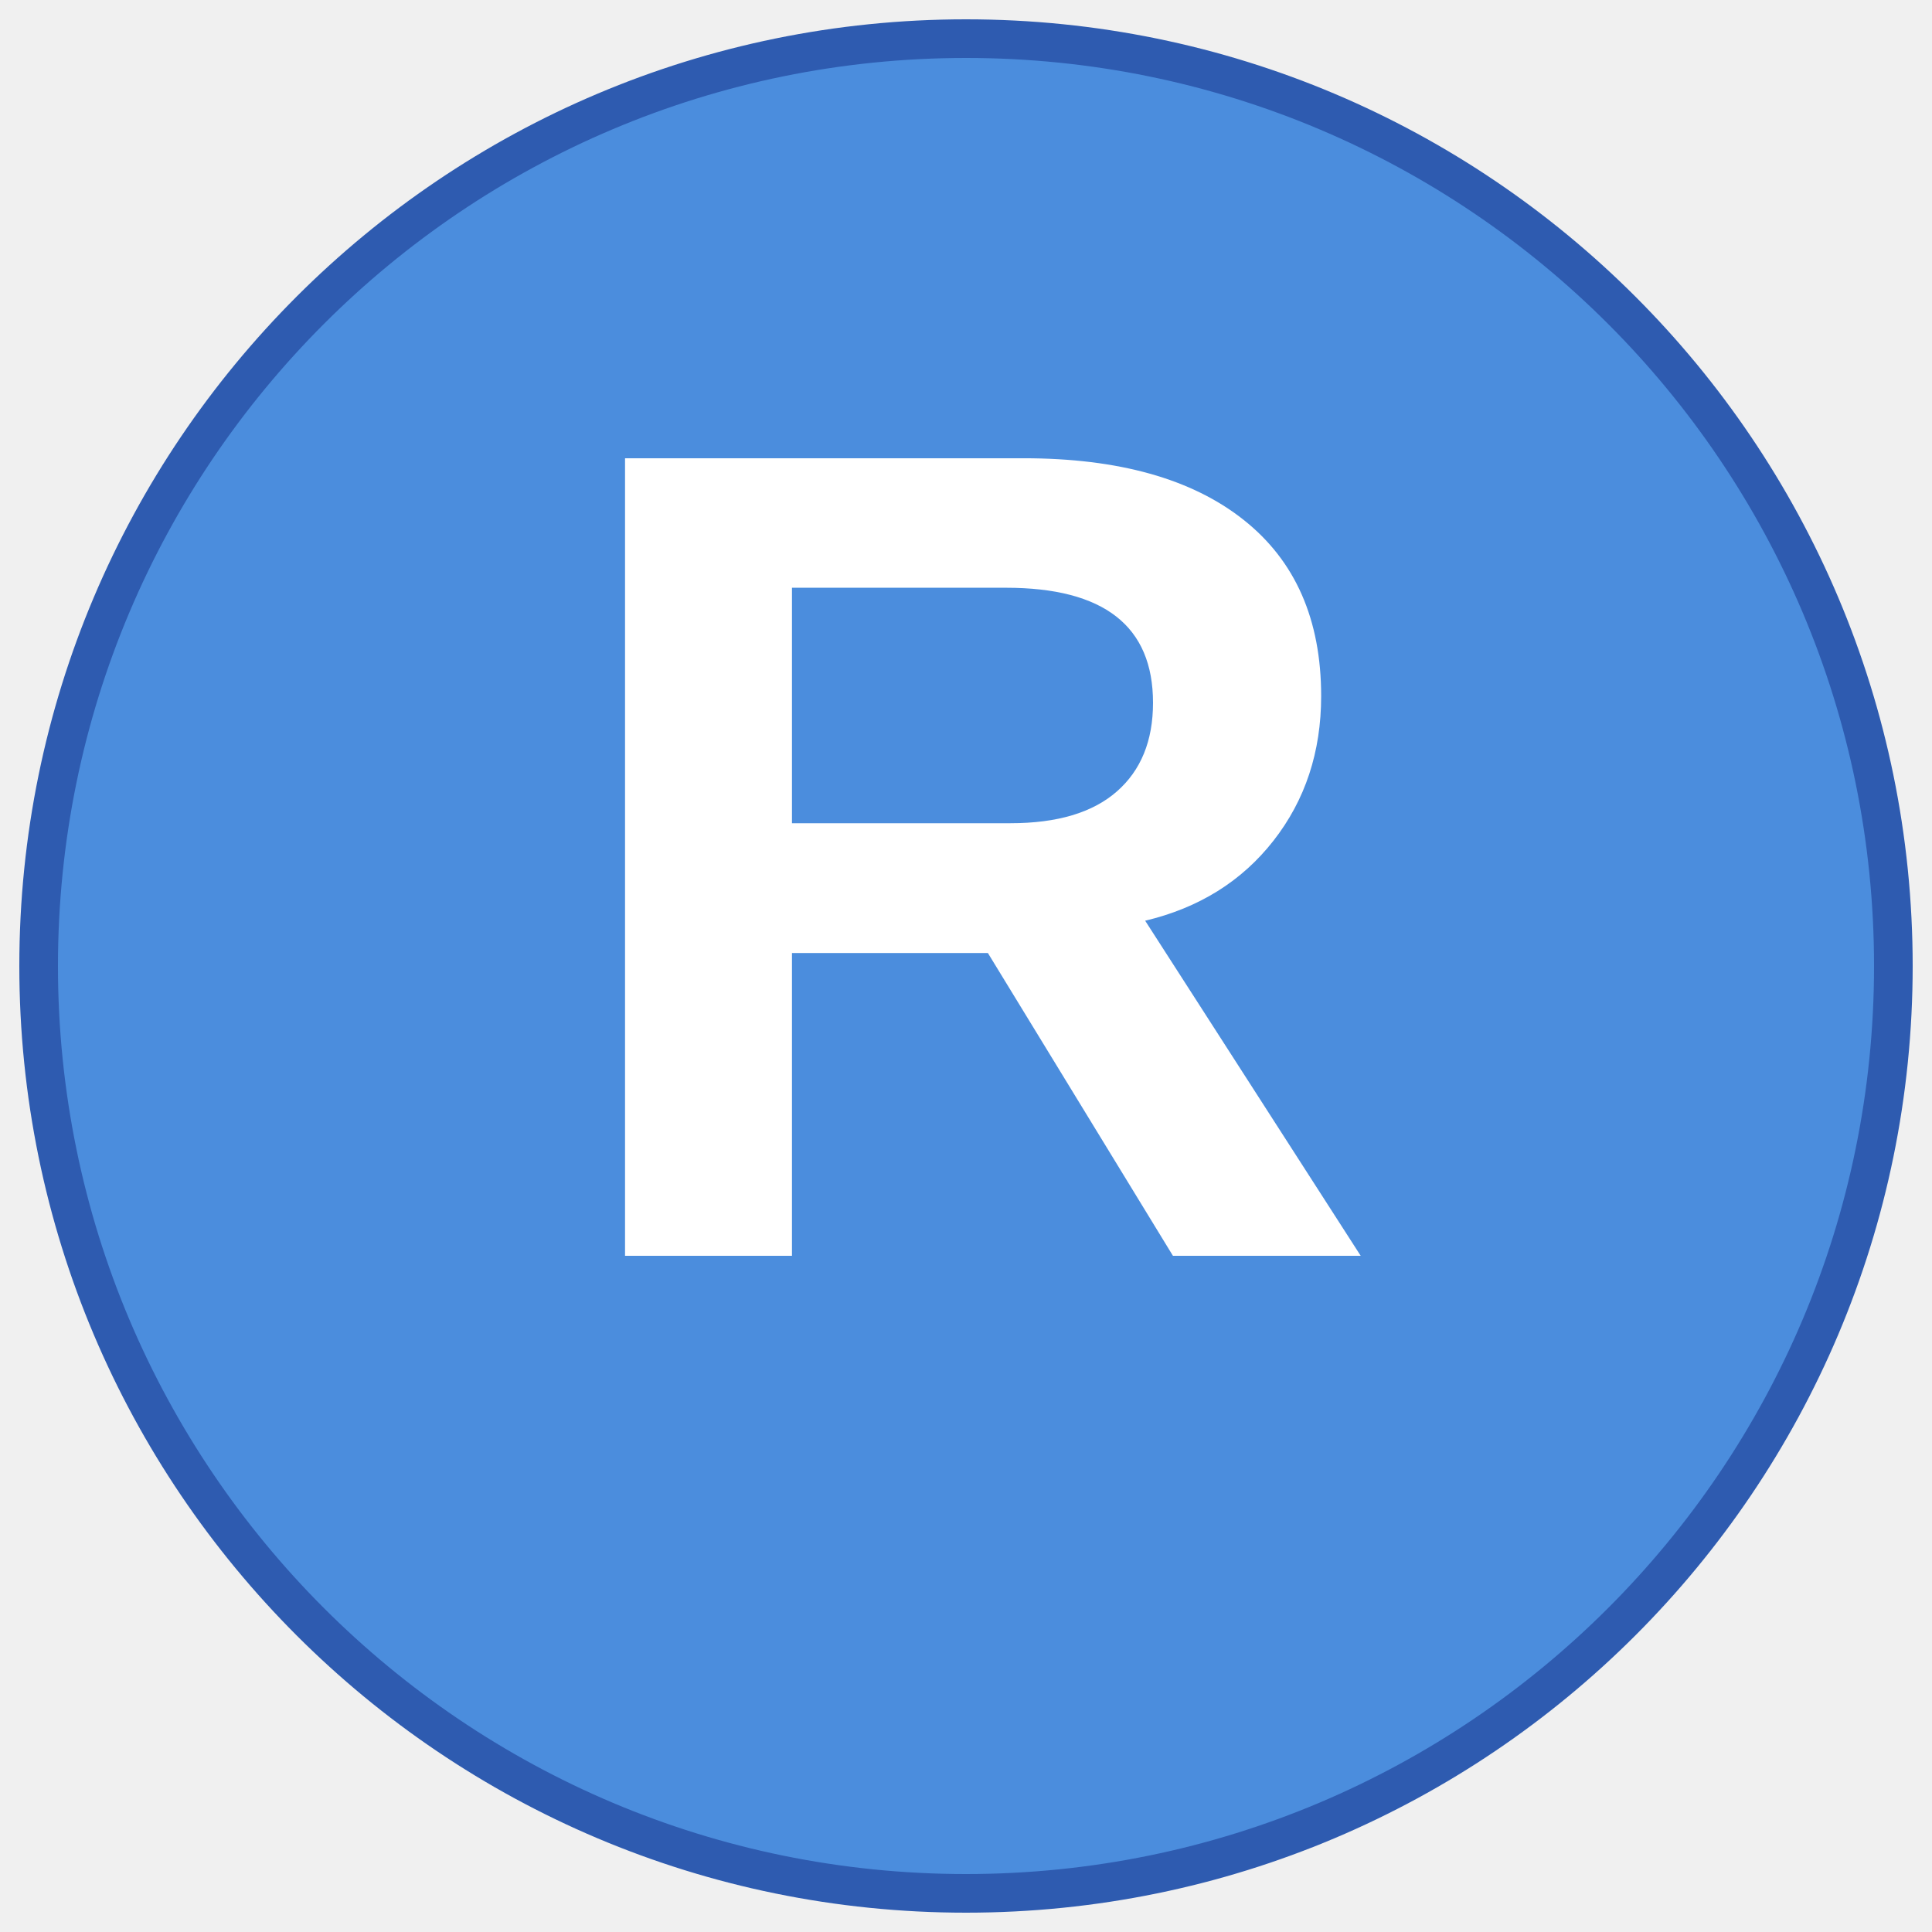
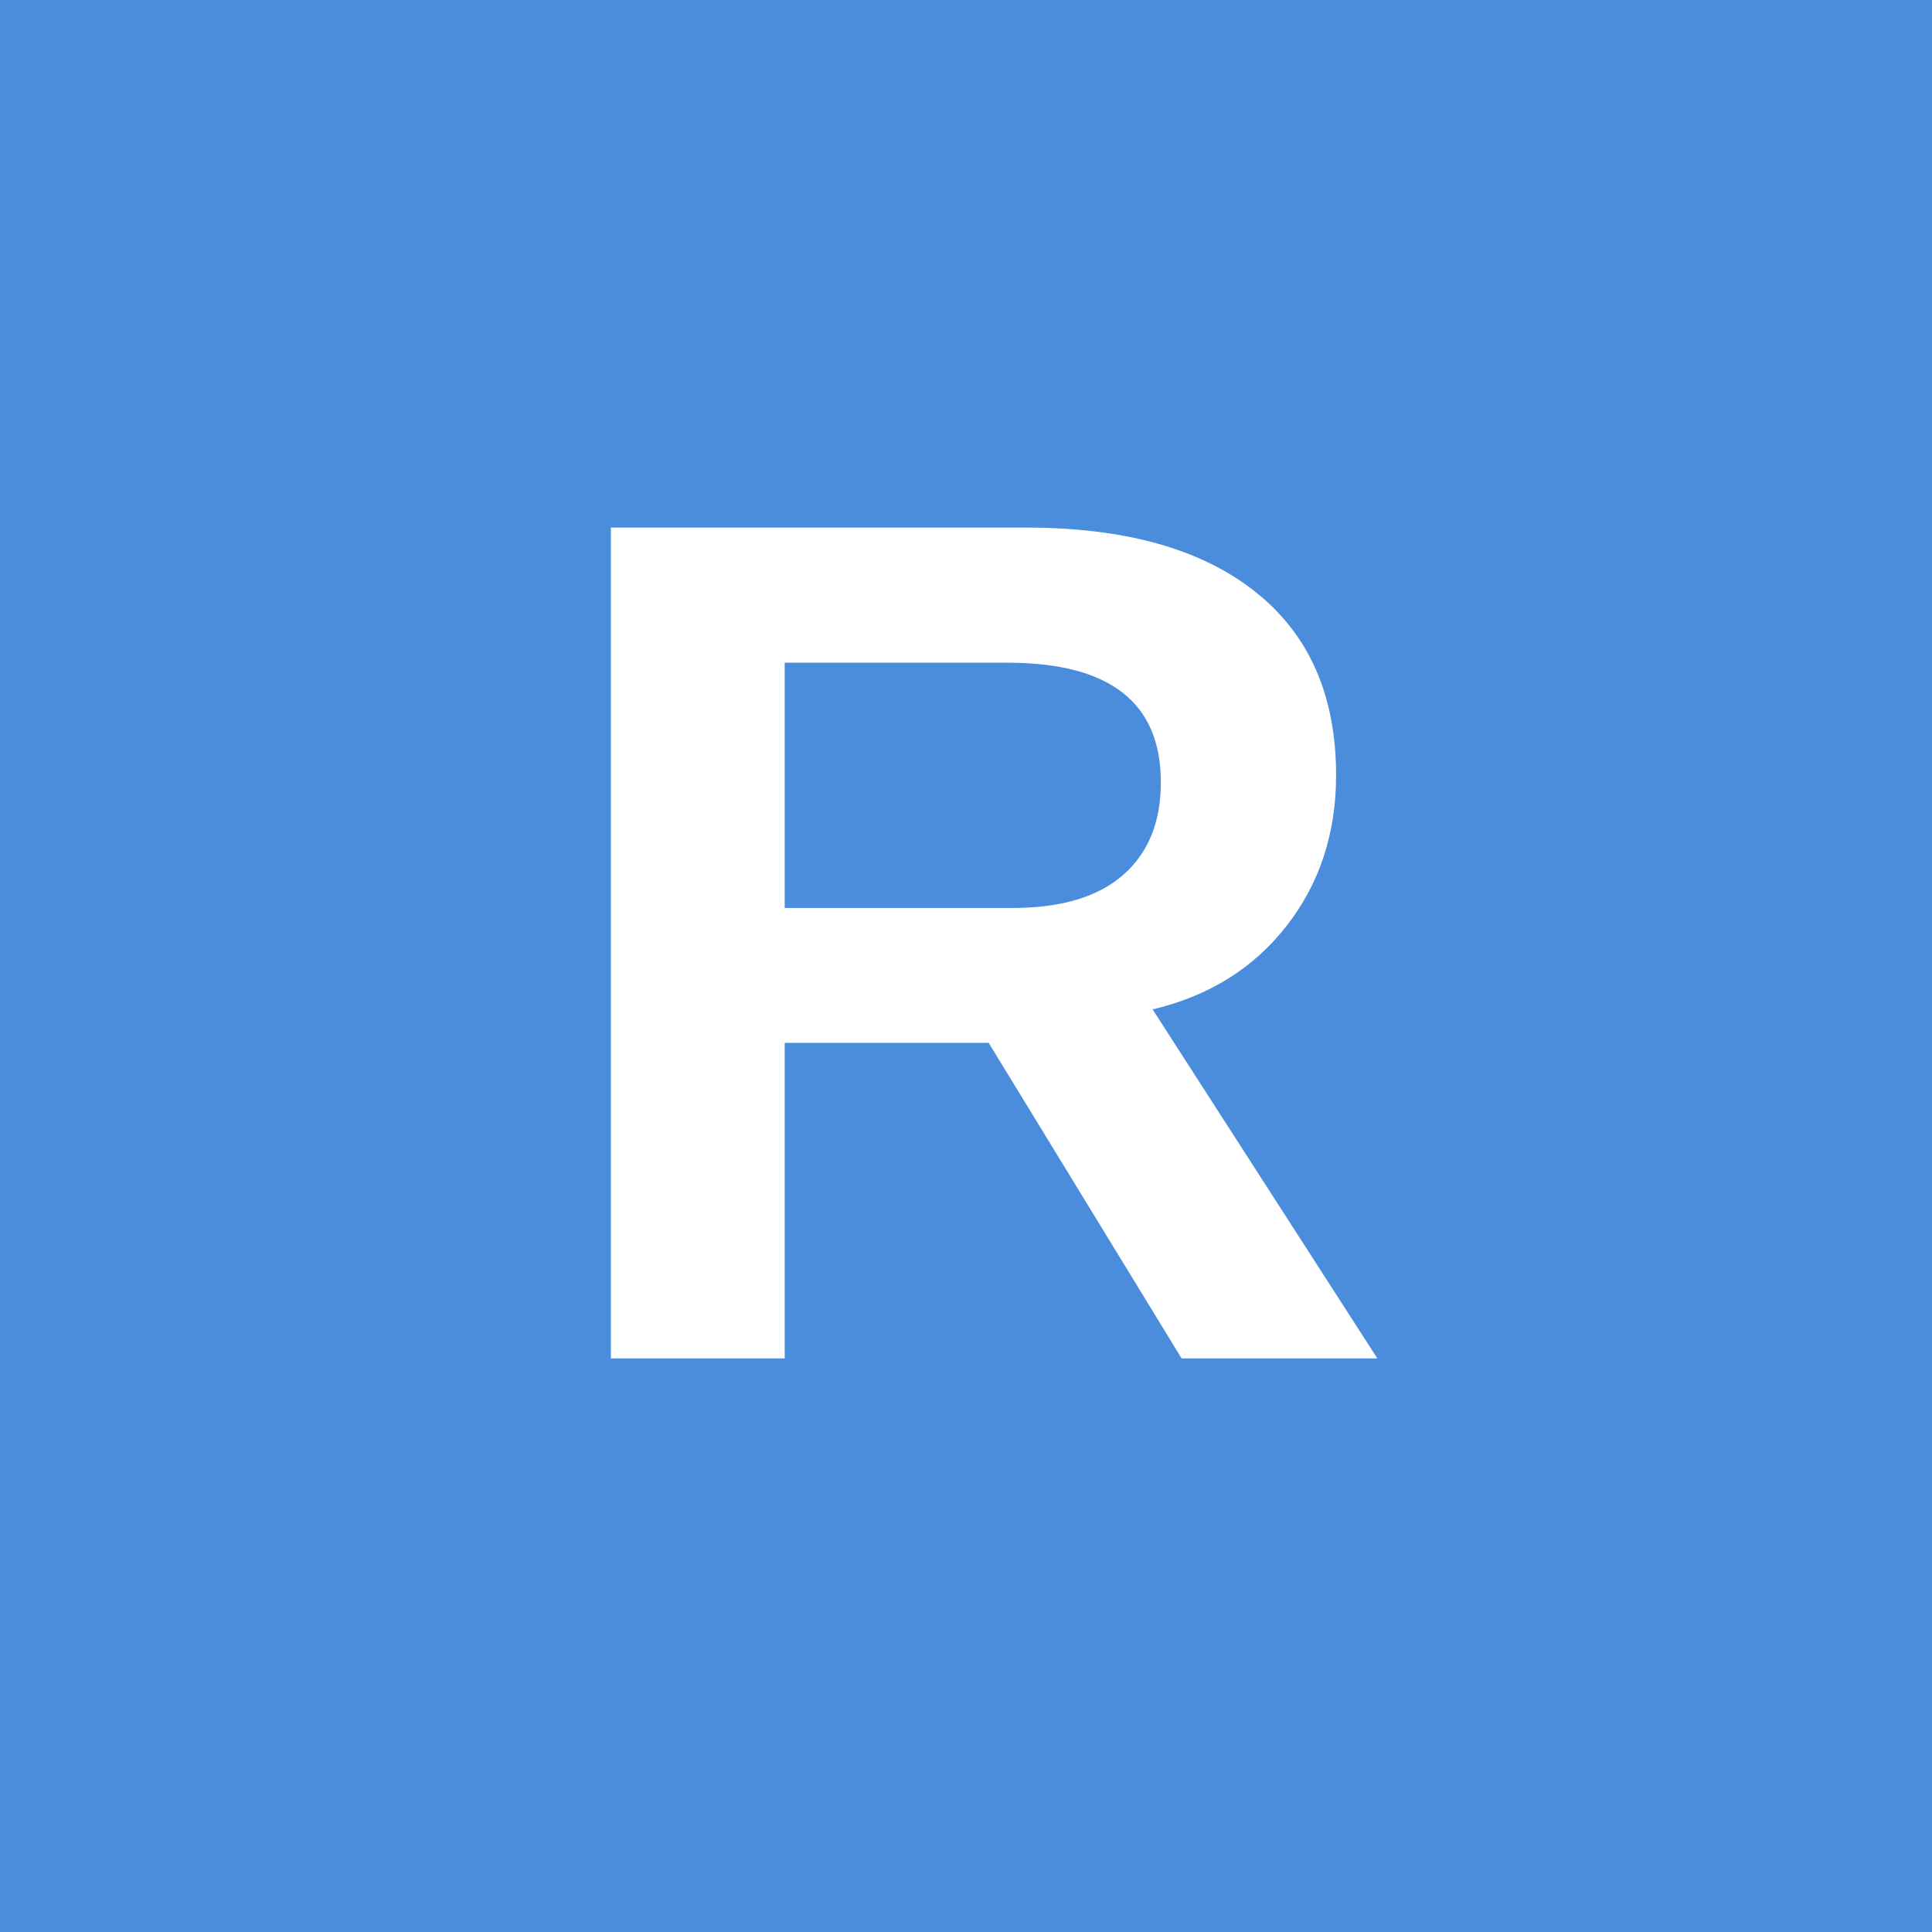
- <svg xmlns="http://www.w3.org/2000/svg" viewBox="0 0 100 100" width="100" height="100">
-   <circle cx="50" cy="50" r="48" fill="#4B8DDD" stroke="#2E5BB0" stroke-width="2" />
-   <text x="50" y="65" font-size="60" font-weight="bold" font-family="Arial, sans-serif" text-anchor="middle" fill="white">R</text>
+ <svg xmlns="http://www.w3.org/2000/svg" width="128" height="128" viewBox="0 0 128 128">
+   <rect width="128" height="128" fill="#4B8DDD" />
+   <text x="64" y="90" font-size="80" font-weight="bold" text-anchor="middle" font-family="Arial" fill="white">R</text>
</svg>
